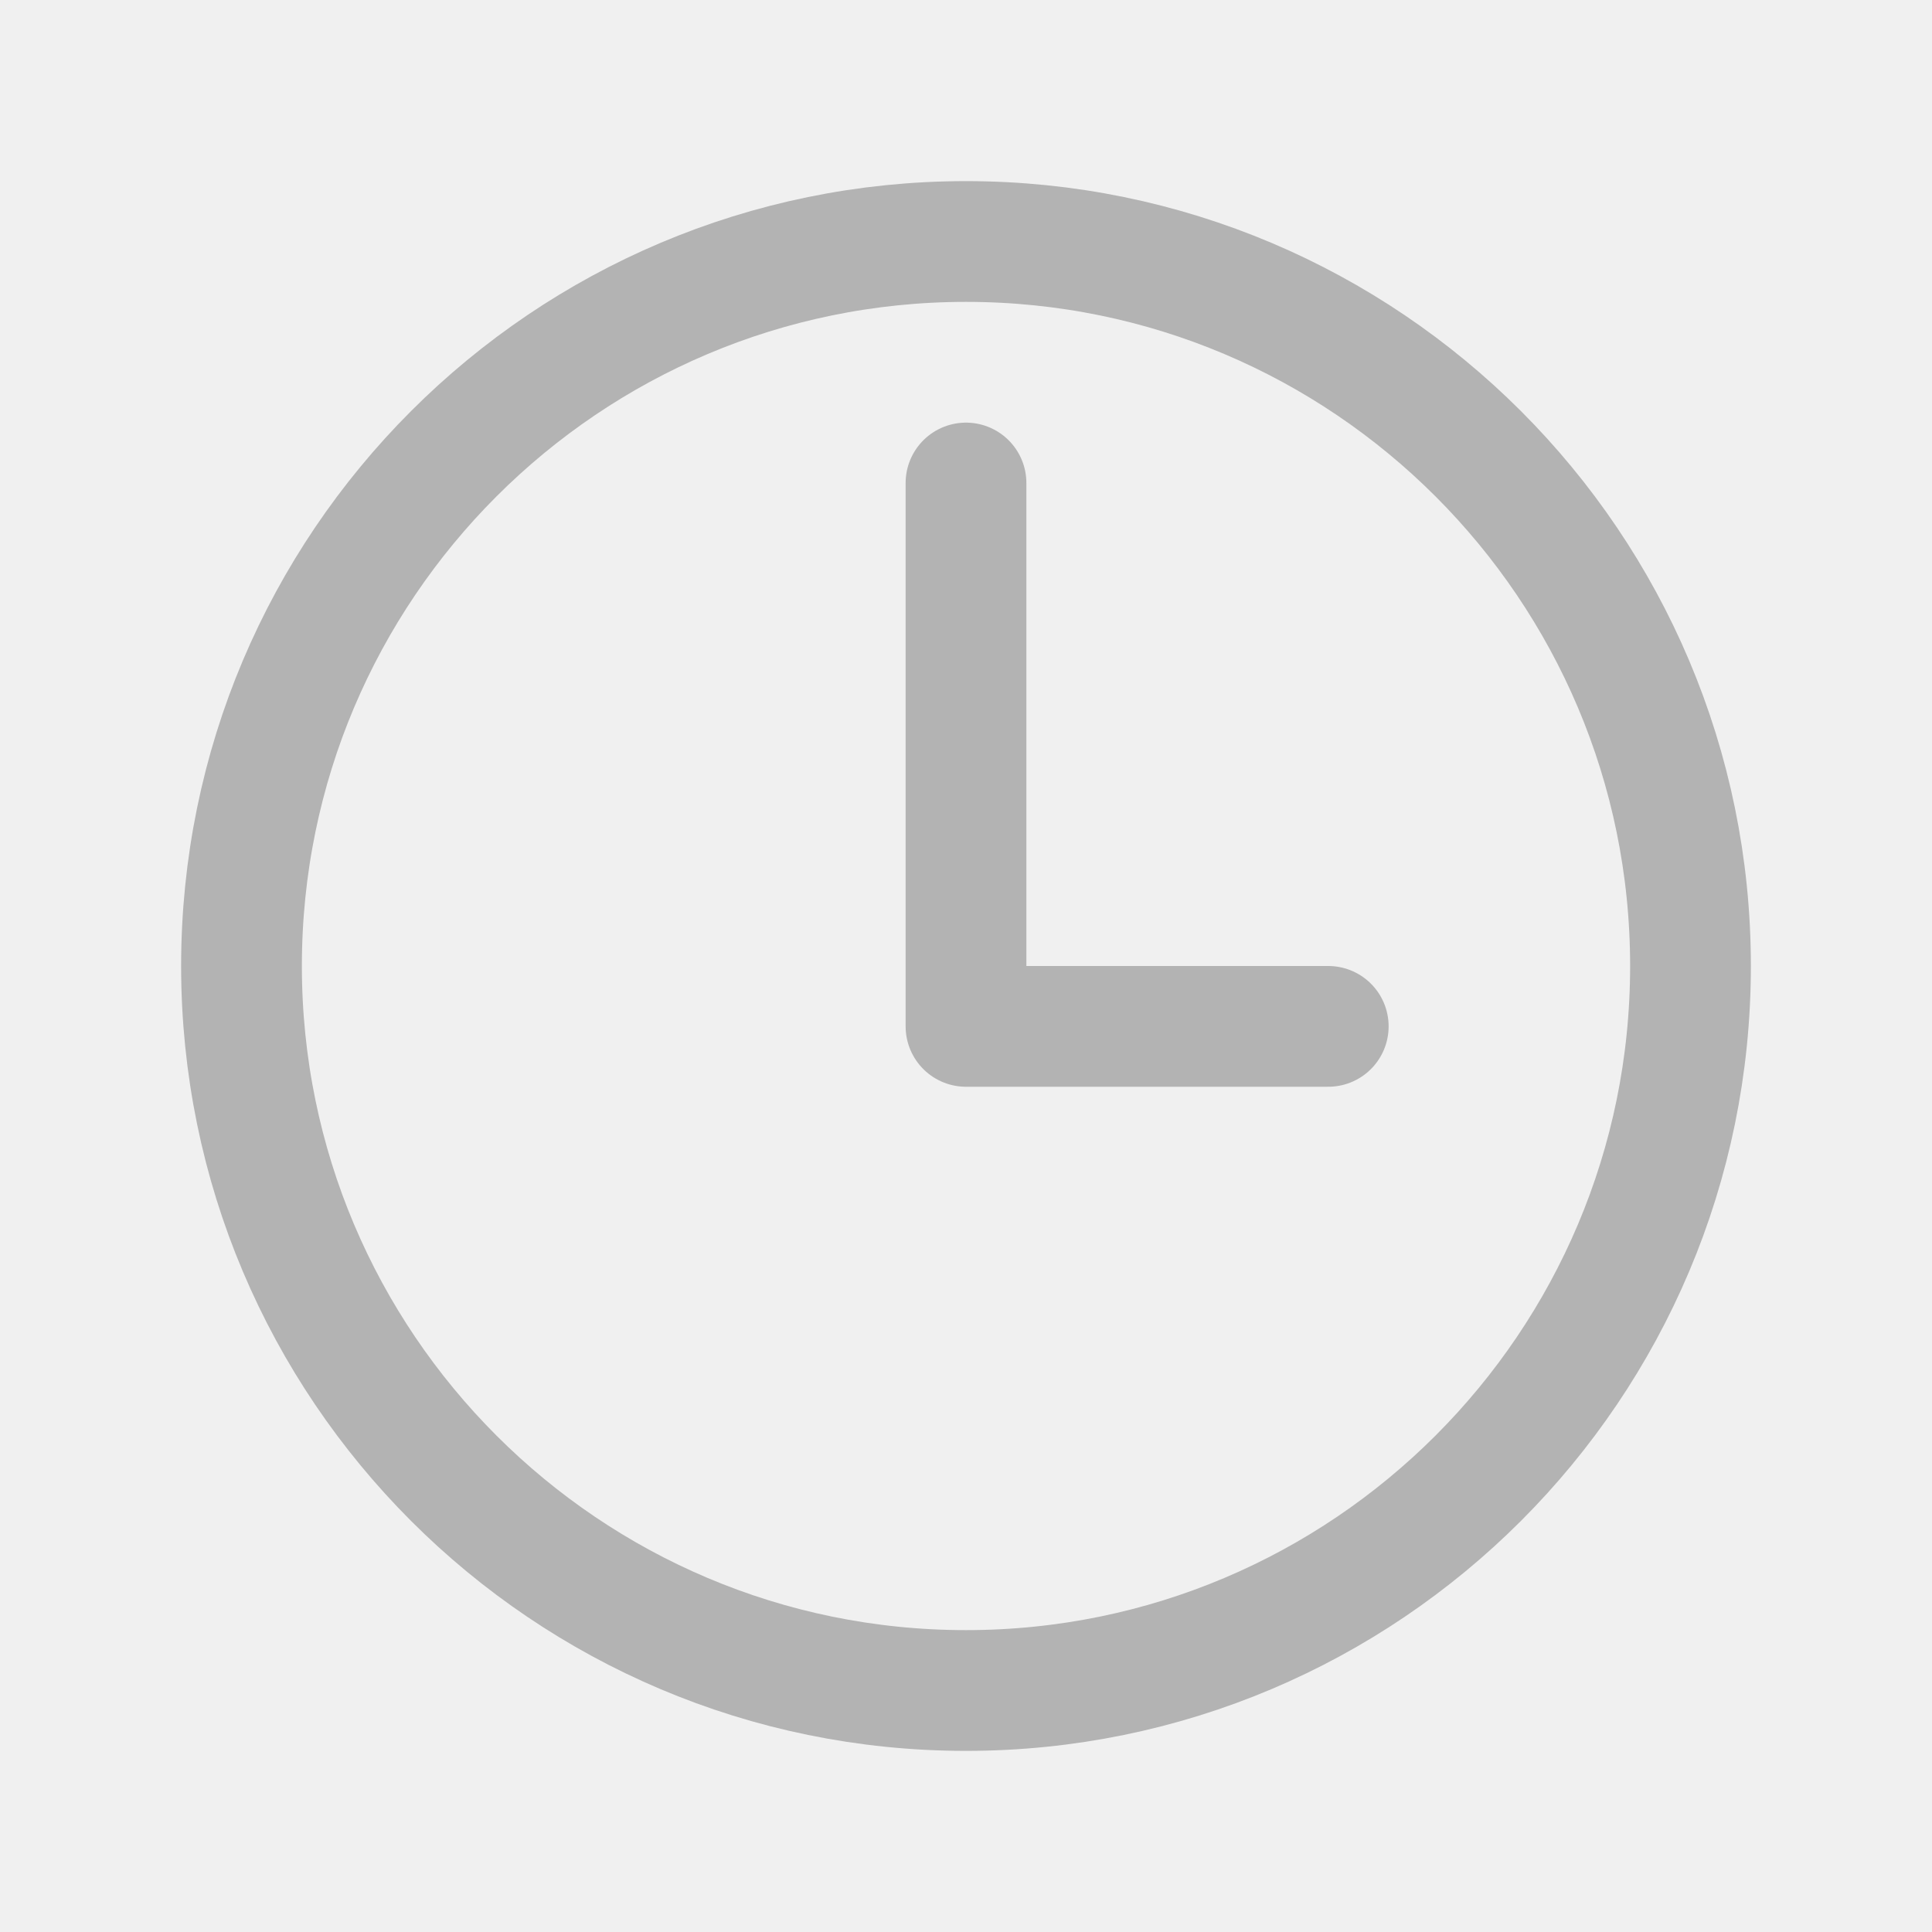
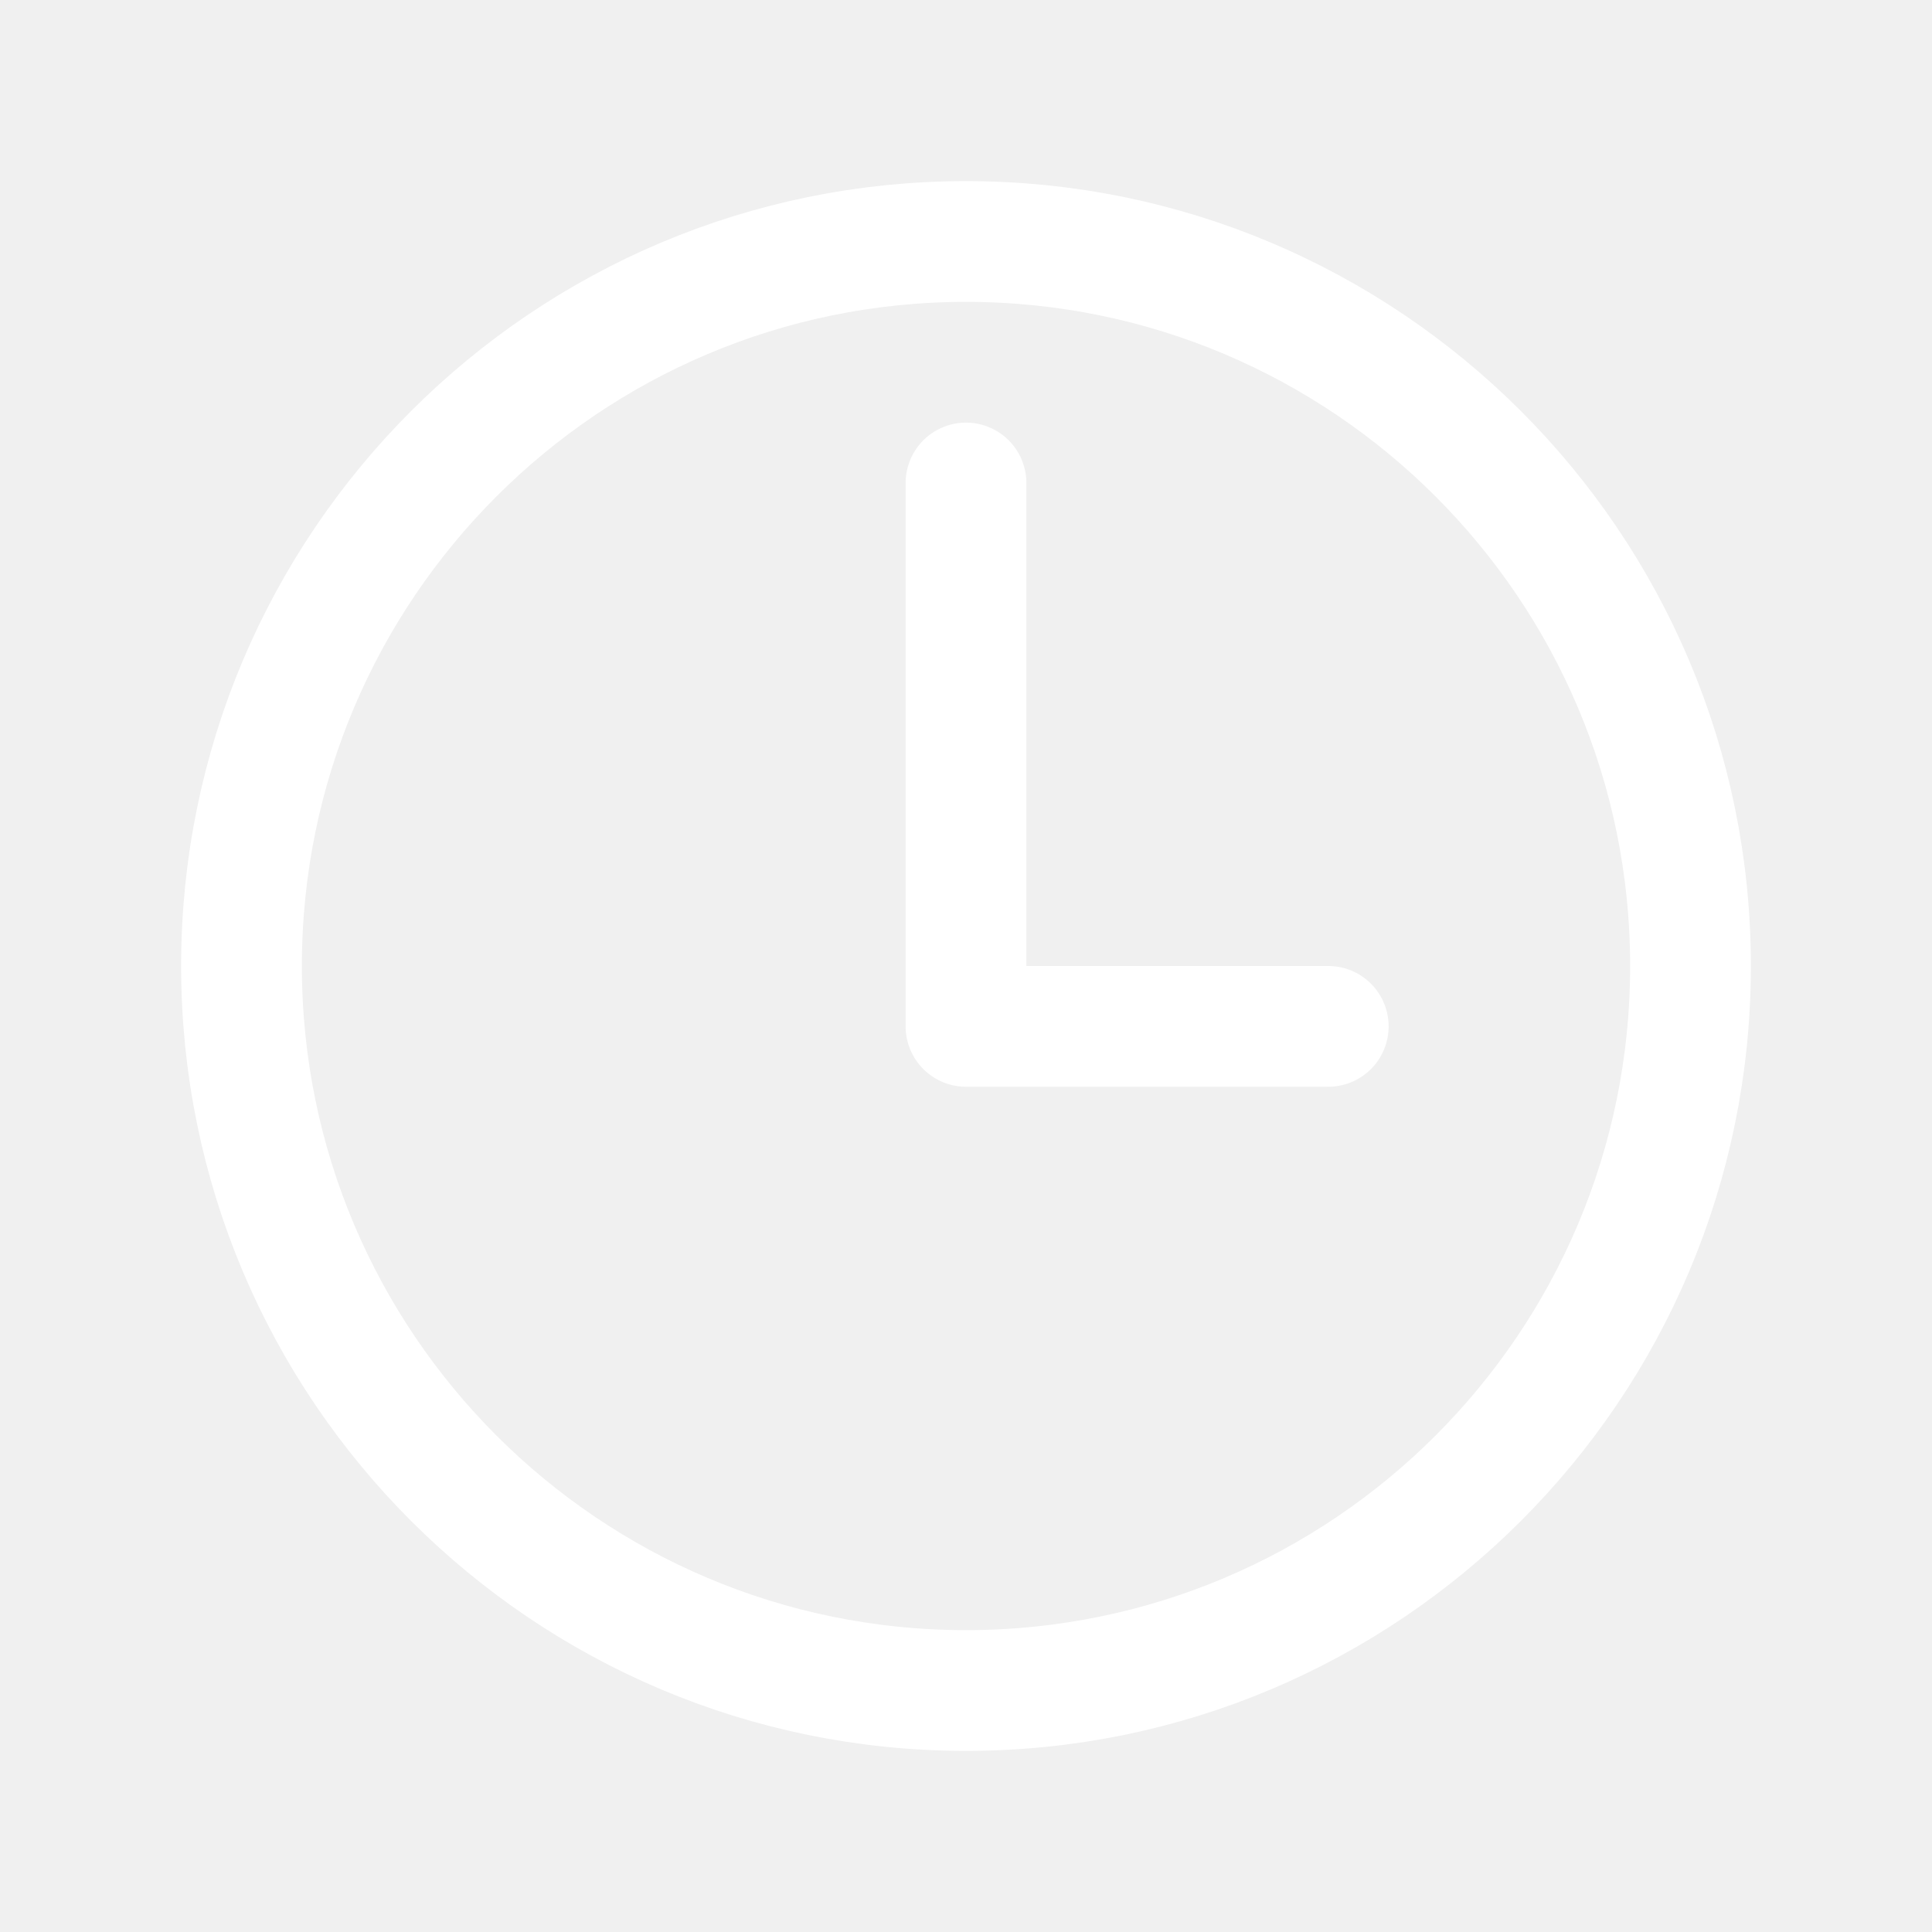
<svg xmlns="http://www.w3.org/2000/svg" class="ionicon" viewBox="0 0 512 512">
-   <path d="M256 64C150 64 64 150 64 256s86 192 192 192 192-86 192-192S362 64 256 64z" fill="none" stroke="#b3b3b3" stroke-miterlimit="10" stroke-width="32" />
-   <path fill="none" stroke="#b3b3b3" stroke-linecap="round" stroke-linejoin="round" stroke-width="32" d="M256 128v144h96" />
+   <path d="M256 64C150 64 64 150 64 256s86 192 192 192 192-86 192-192S362 64 256 64z" fill="none" stroke="#ffffff" stroke-miterlimit="10" stroke-width="32" />
+   <path fill="none" stroke="#ffffff" stroke-linecap="round" stroke-linejoin="round" stroke-width="32" d="M256 128v144h96" />
</svg>
